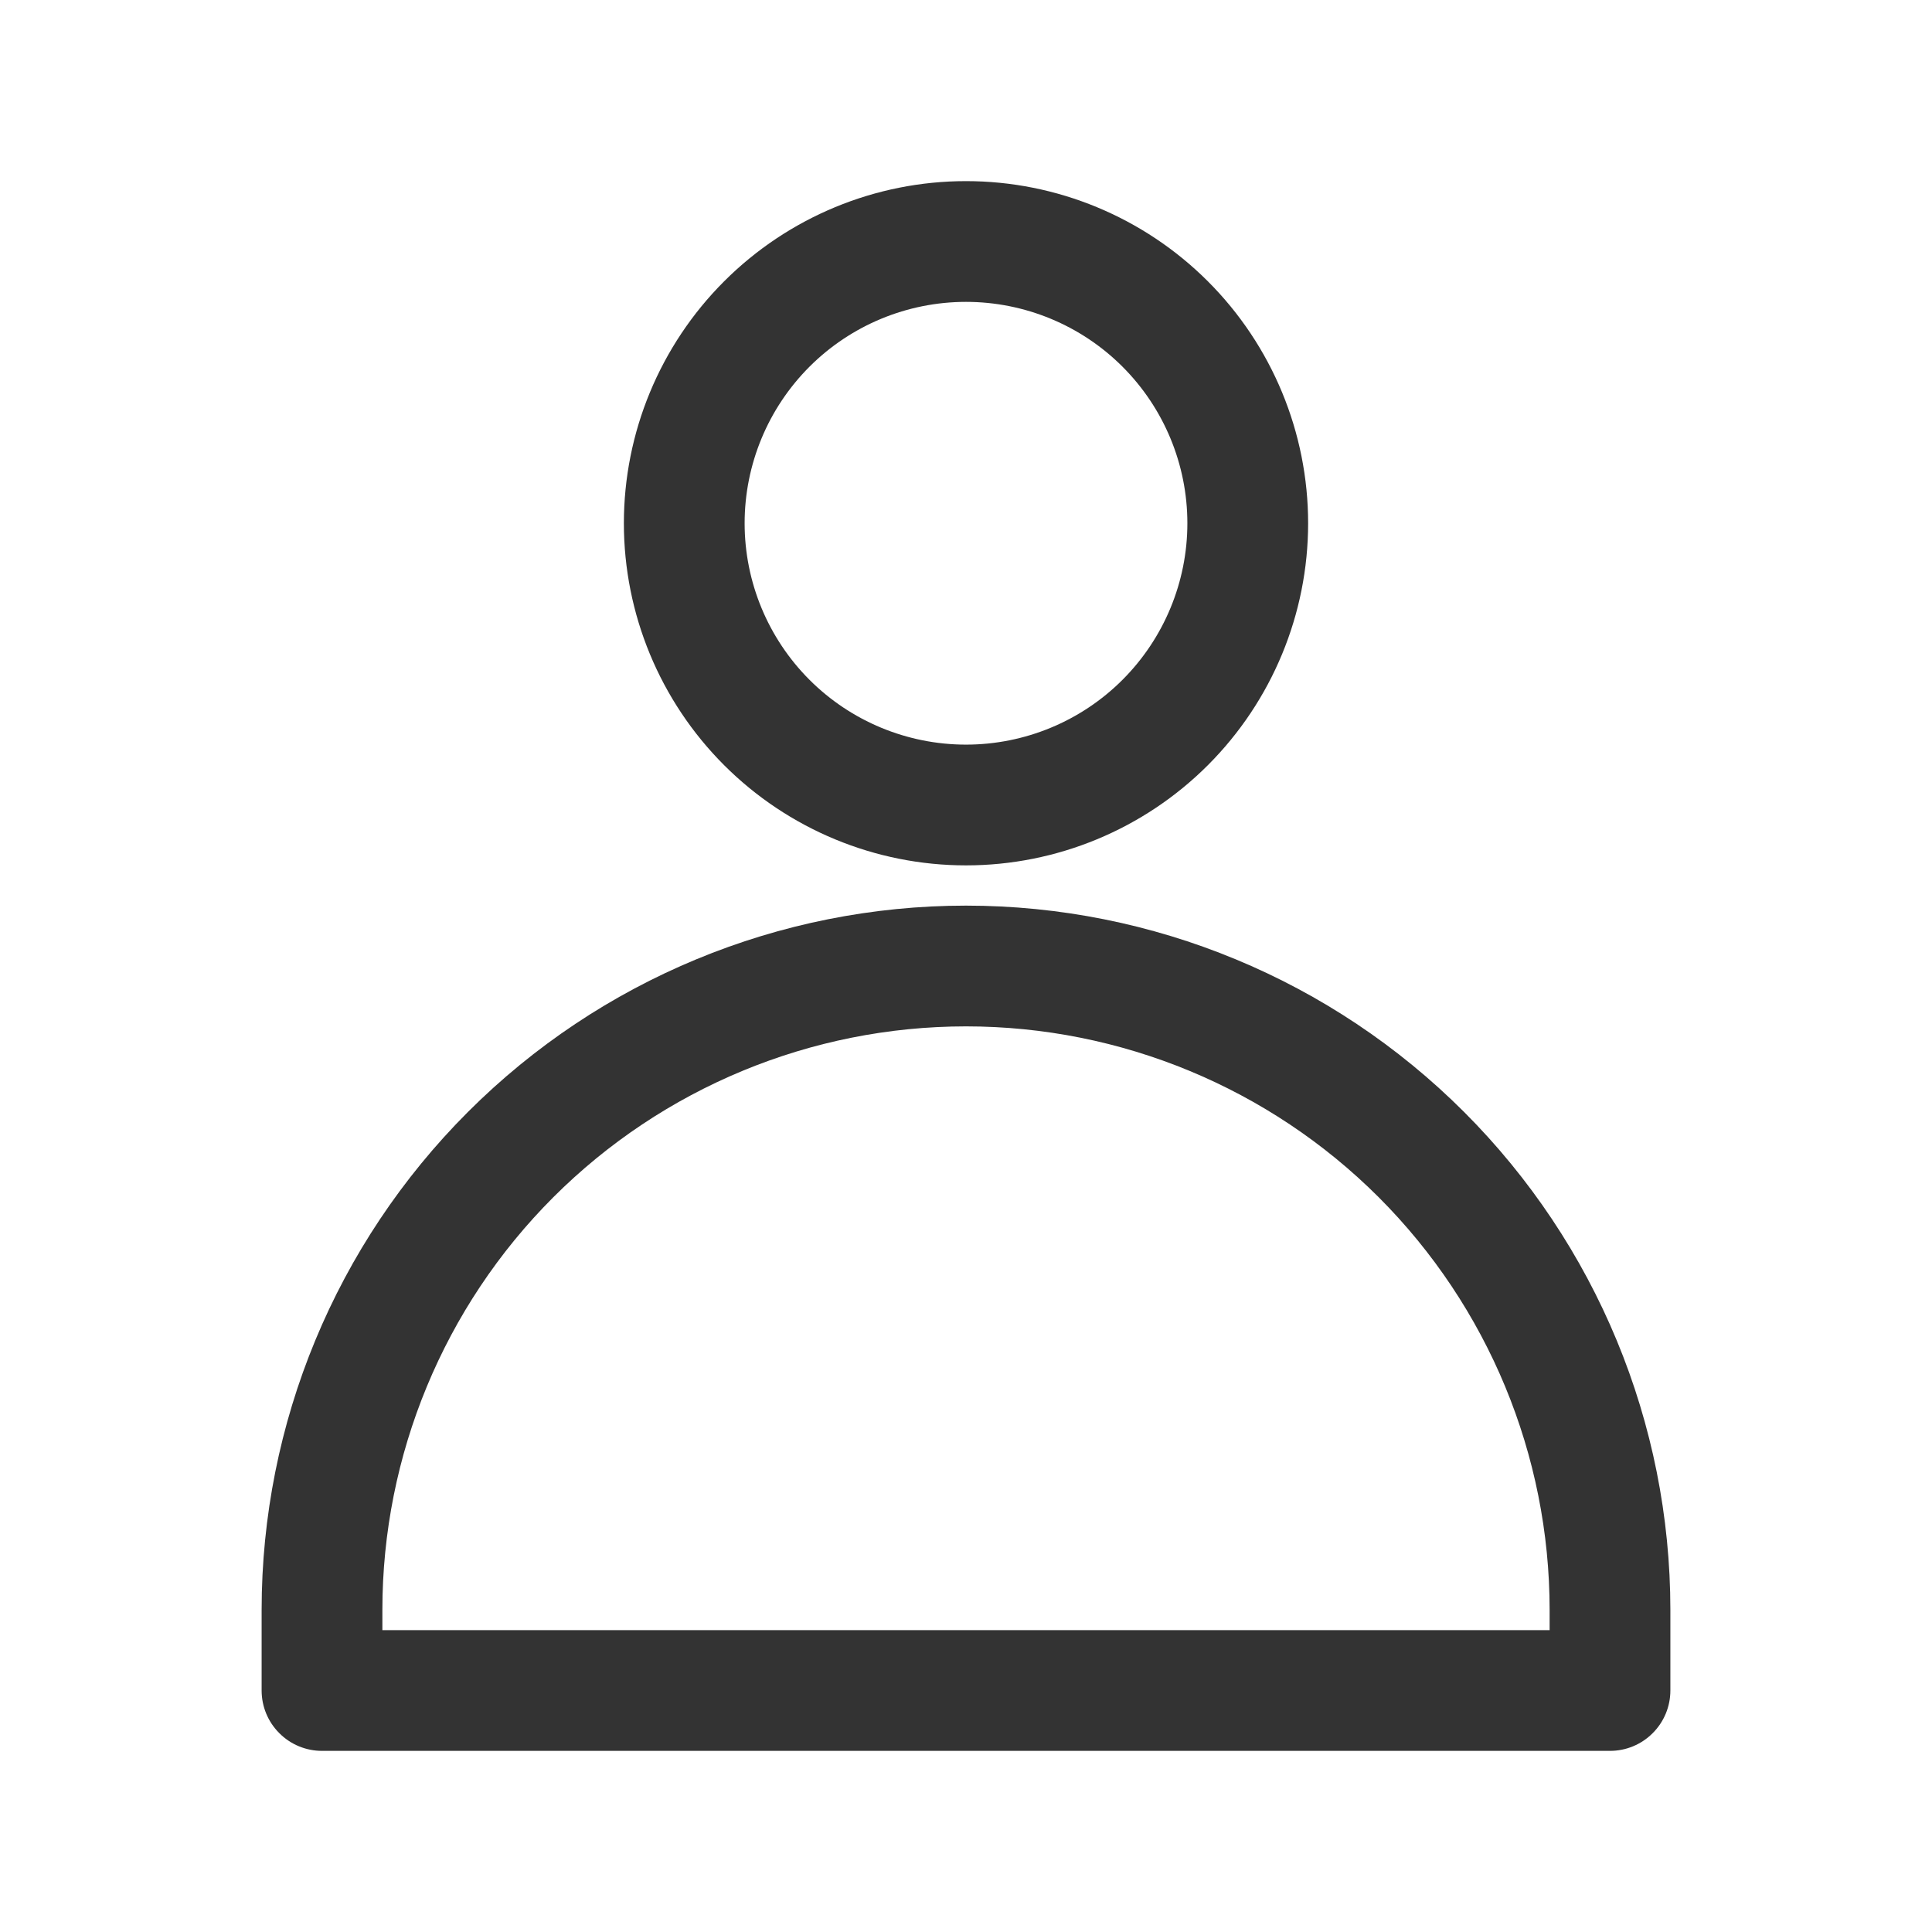
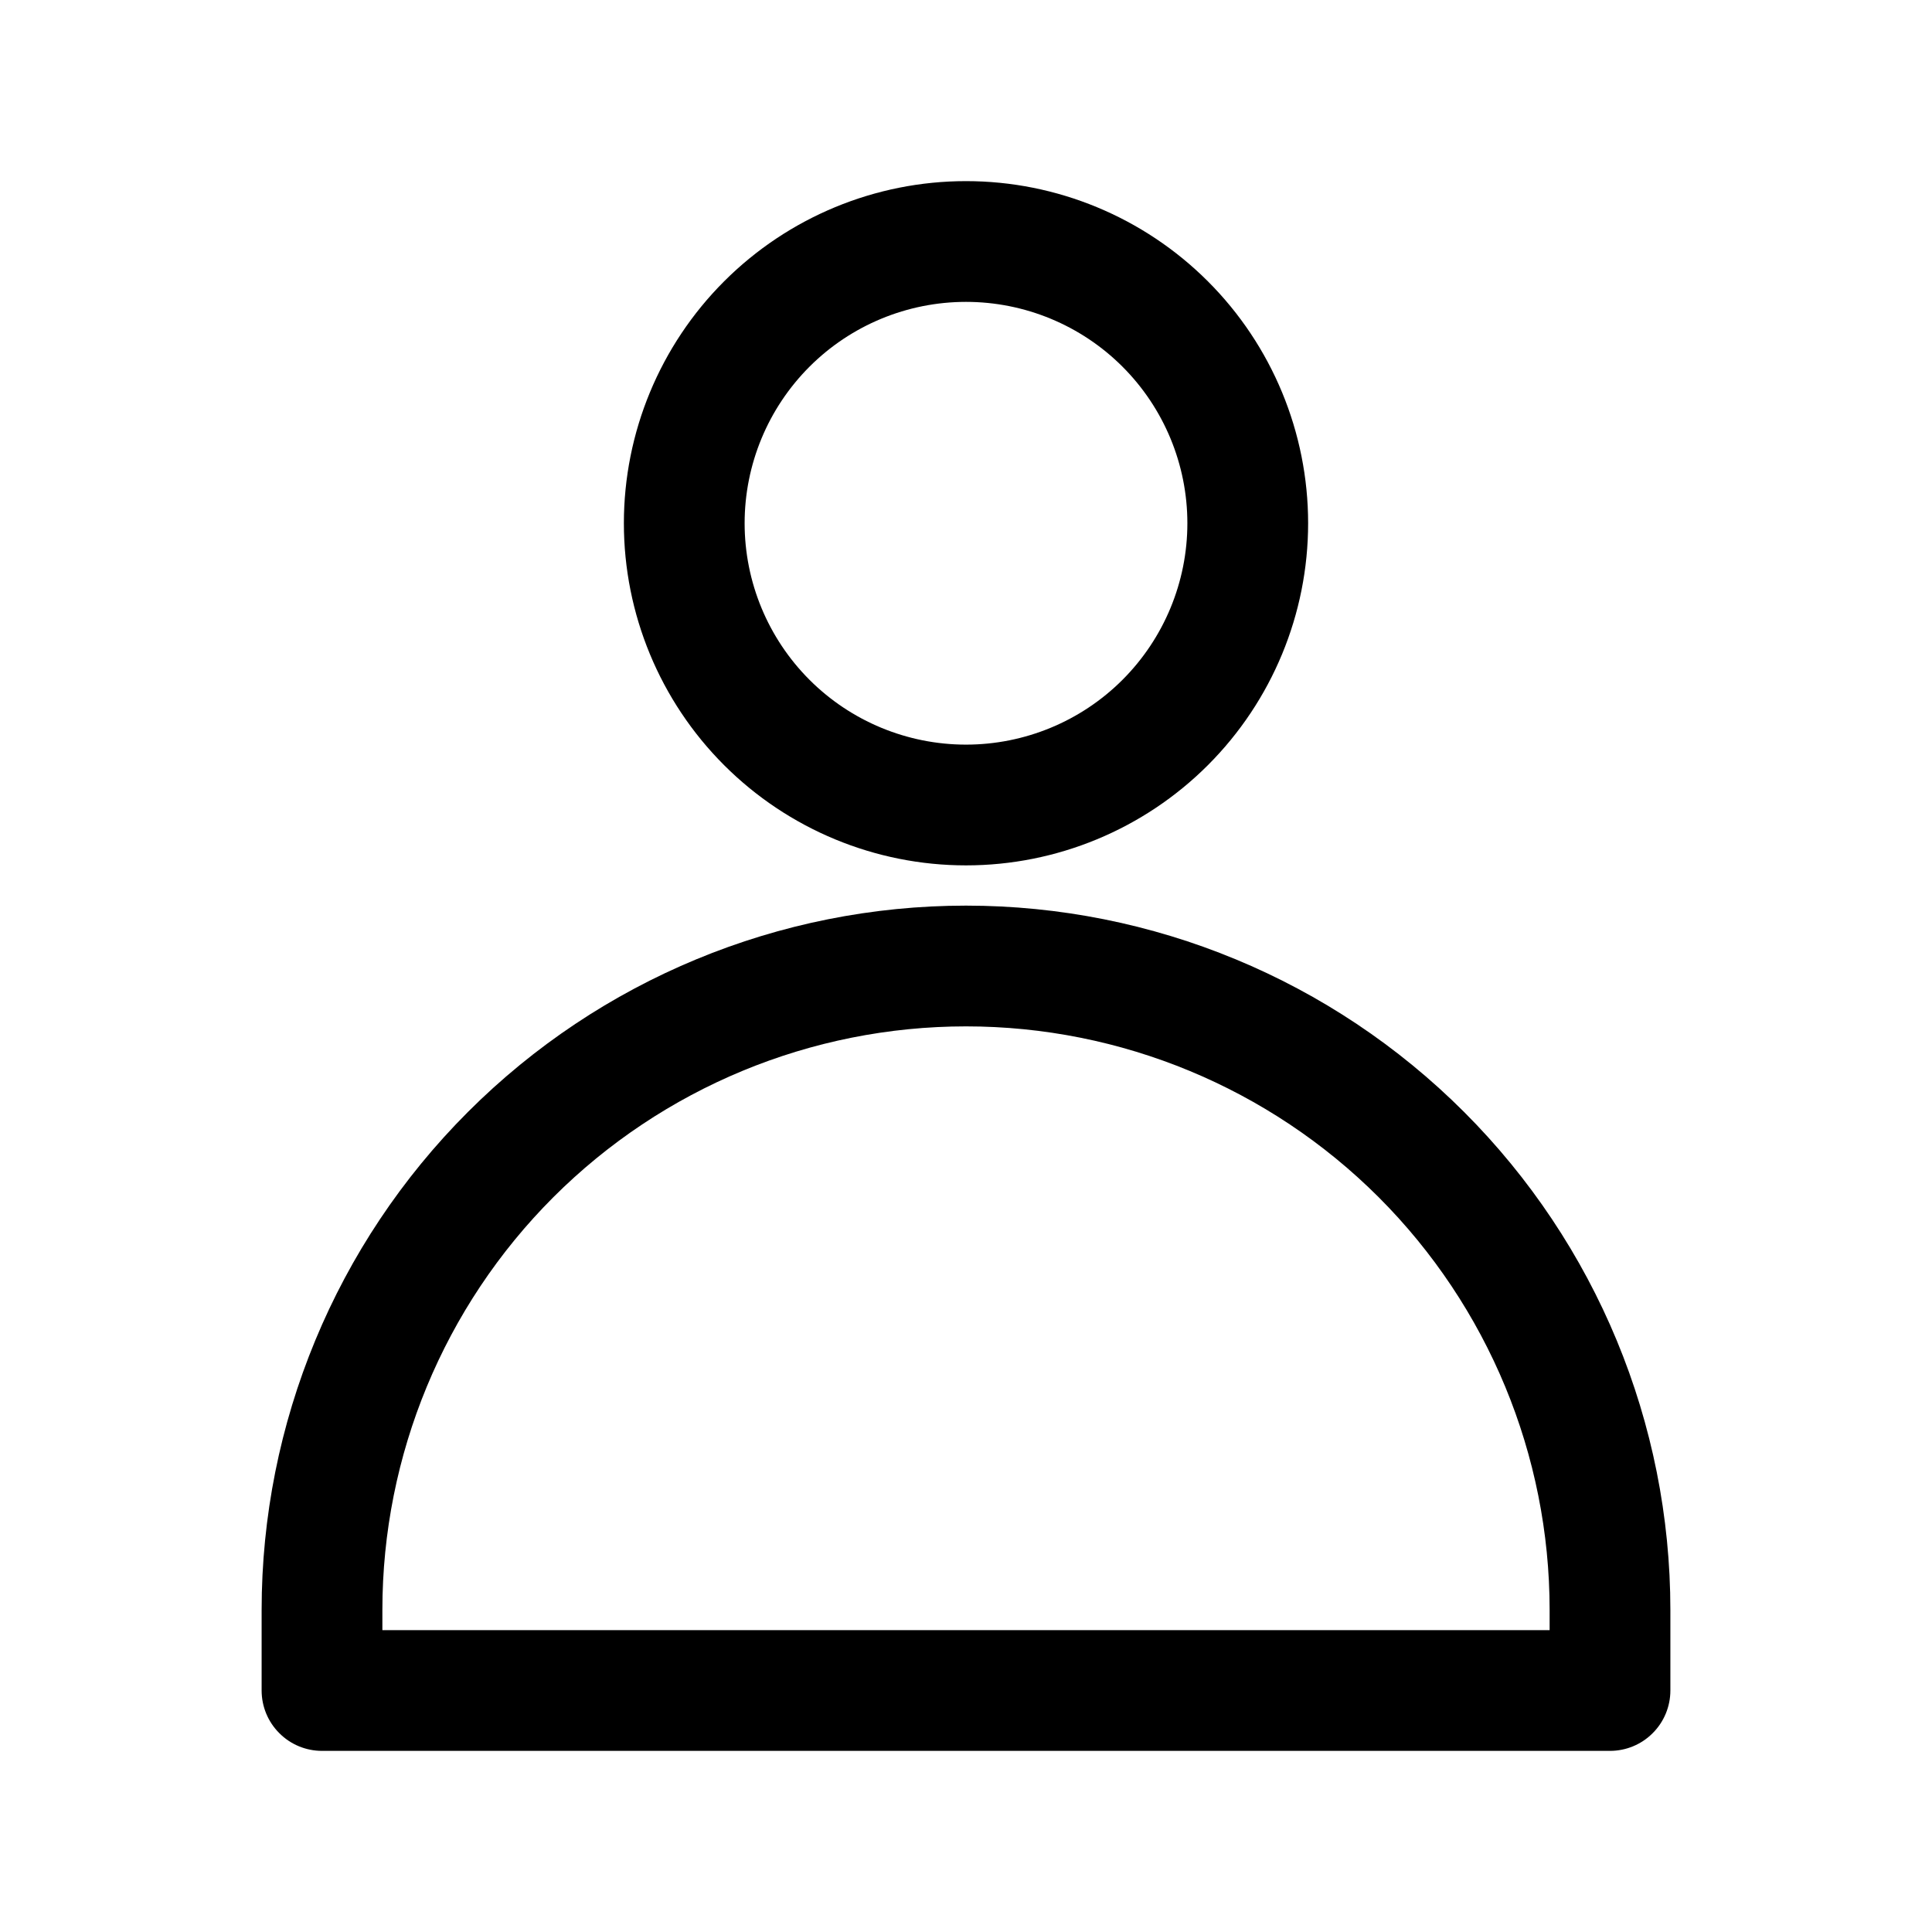
<svg xmlns="http://www.w3.org/2000/svg" width="24" height="24" viewBox="0 0 24 24" fill="none">
-   <path d="M12 11.25C14.321 11.25 16.546 12.172 18.187 13.813C19.828 15.454 20.75 17.679 20.75 20V21C20.75 21.199 20.671 21.39 20.53 21.53C20.39 21.671 20.199 21.75 20 21.75H4C3.801 21.75 3.61 21.671 3.47 21.53C3.329 21.39 3.25 21.199 3.25 21V20C3.25 17.679 4.172 15.454 5.813 13.813C7.454 12.172 9.679 11.25 12 11.25ZM12 12.75C10.077 12.75 8.233 13.514 6.873 14.873C5.514 16.233 4.75 18.077 4.75 20V20.25H19.25V20C19.25 18.077 18.486 16.233 17.127 14.873C15.767 13.514 13.923 12.75 12 12.75ZM12 2.25C13.127 2.25 14.208 2.698 15.005 3.495C15.802 4.292 16.25 5.373 16.25 6.5C16.25 7.627 15.802 8.708 15.005 9.505C14.208 10.302 13.127 10.75 12 10.75C10.873 10.75 9.792 10.302 8.995 9.505C8.198 8.708 7.75 7.627 7.75 6.5C7.75 5.373 8.198 4.292 8.995 3.495C9.792 2.698 10.873 2.25 12 2.25ZM12 3.75C11.271 3.75 10.571 4.04 10.056 4.555C9.54 5.071 9.25 5.771 9.25 6.5C9.25 7.229 9.54 7.929 10.056 8.445C10.571 8.96 11.271 9.25 12 9.25C12.729 9.25 13.429 8.96 13.944 8.445C14.46 7.929 14.75 7.229 14.75 6.5C14.75 5.771 14.46 5.071 13.944 4.555C13.429 4.04 12.729 3.75 12 3.75Z" fill="#333333" />
+   <path d="M12 11.25C14.321 11.25 16.546 12.172 18.187 13.813C19.828 15.454 20.75 17.679 20.75 20V21C20.75 21.199 20.671 21.39 20.53 21.53C20.39 21.671 20.199 21.75 20 21.75H4C3.801 21.75 3.61 21.671 3.47 21.53C3.329 21.39 3.25 21.199 3.25 21V20C3.25 17.679 4.172 15.454 5.813 13.813C7.454 12.172 9.679 11.25 12 11.25ZM12 12.75C10.077 12.75 8.233 13.514 6.873 14.873C5.514 16.233 4.75 18.077 4.75 20V20.25H19.25V20C19.25 18.077 18.486 16.233 17.127 14.873C15.767 13.514 13.923 12.75 12 12.75ZM12 2.25C13.127 2.25 14.208 2.698 15.005 3.495C15.802 4.292 16.25 5.373 16.25 6.5C16.25 7.627 15.802 8.708 15.005 9.505C14.208 10.302 13.127 10.75 12 10.75C10.873 10.75 9.792 10.302 8.995 9.505C8.198 8.708 7.75 7.627 7.75 6.5C7.75 5.373 8.198 4.292 8.995 3.495C9.792 2.698 10.873 2.25 12 2.25ZM12 3.75C11.271 3.75 10.571 4.04 10.056 4.555C9.54 5.071 9.25 5.771 9.25 6.5C9.25 7.229 9.54 7.929 10.056 8.445C10.571 8.96 11.271 9.25 12 9.25C12.729 9.25 13.429 8.96 13.944 8.445C14.46 7.929 14.75 7.229 14.75 6.5C14.75 5.771 14.46 5.071 13.944 4.555C13.429 4.04 12.729 3.75 12 3.75Z" fill="currentColor" />
</svg>
